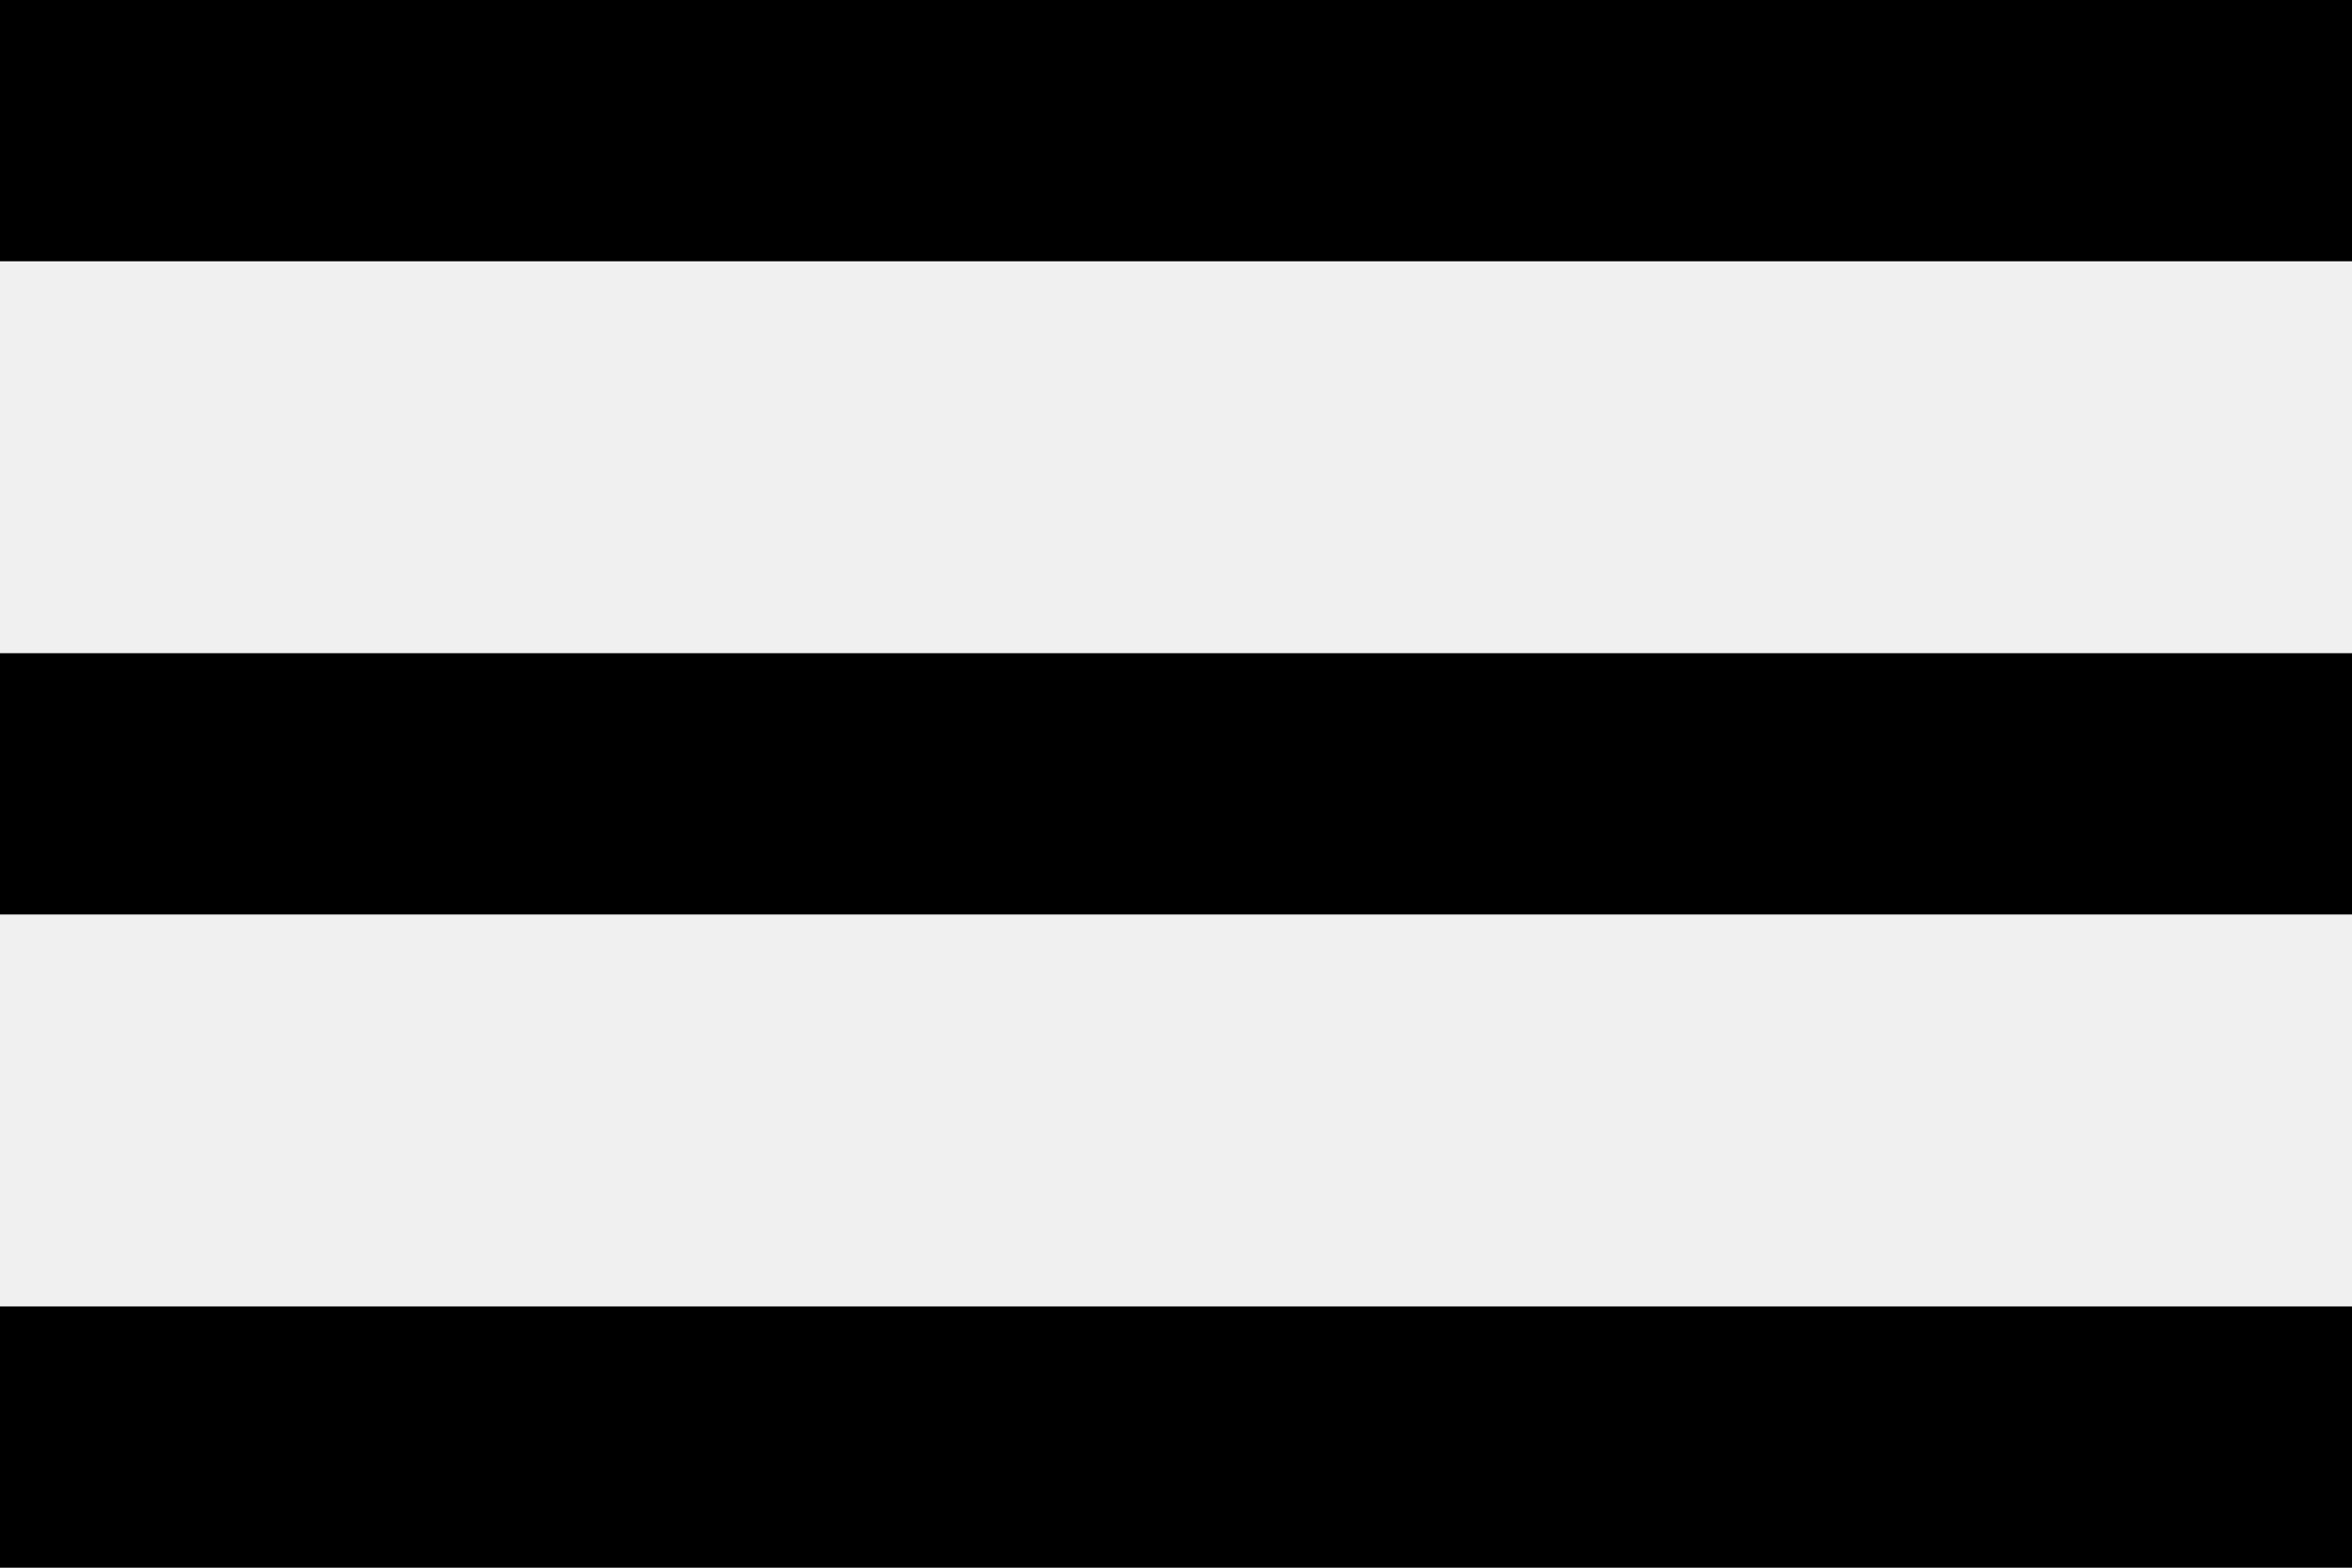
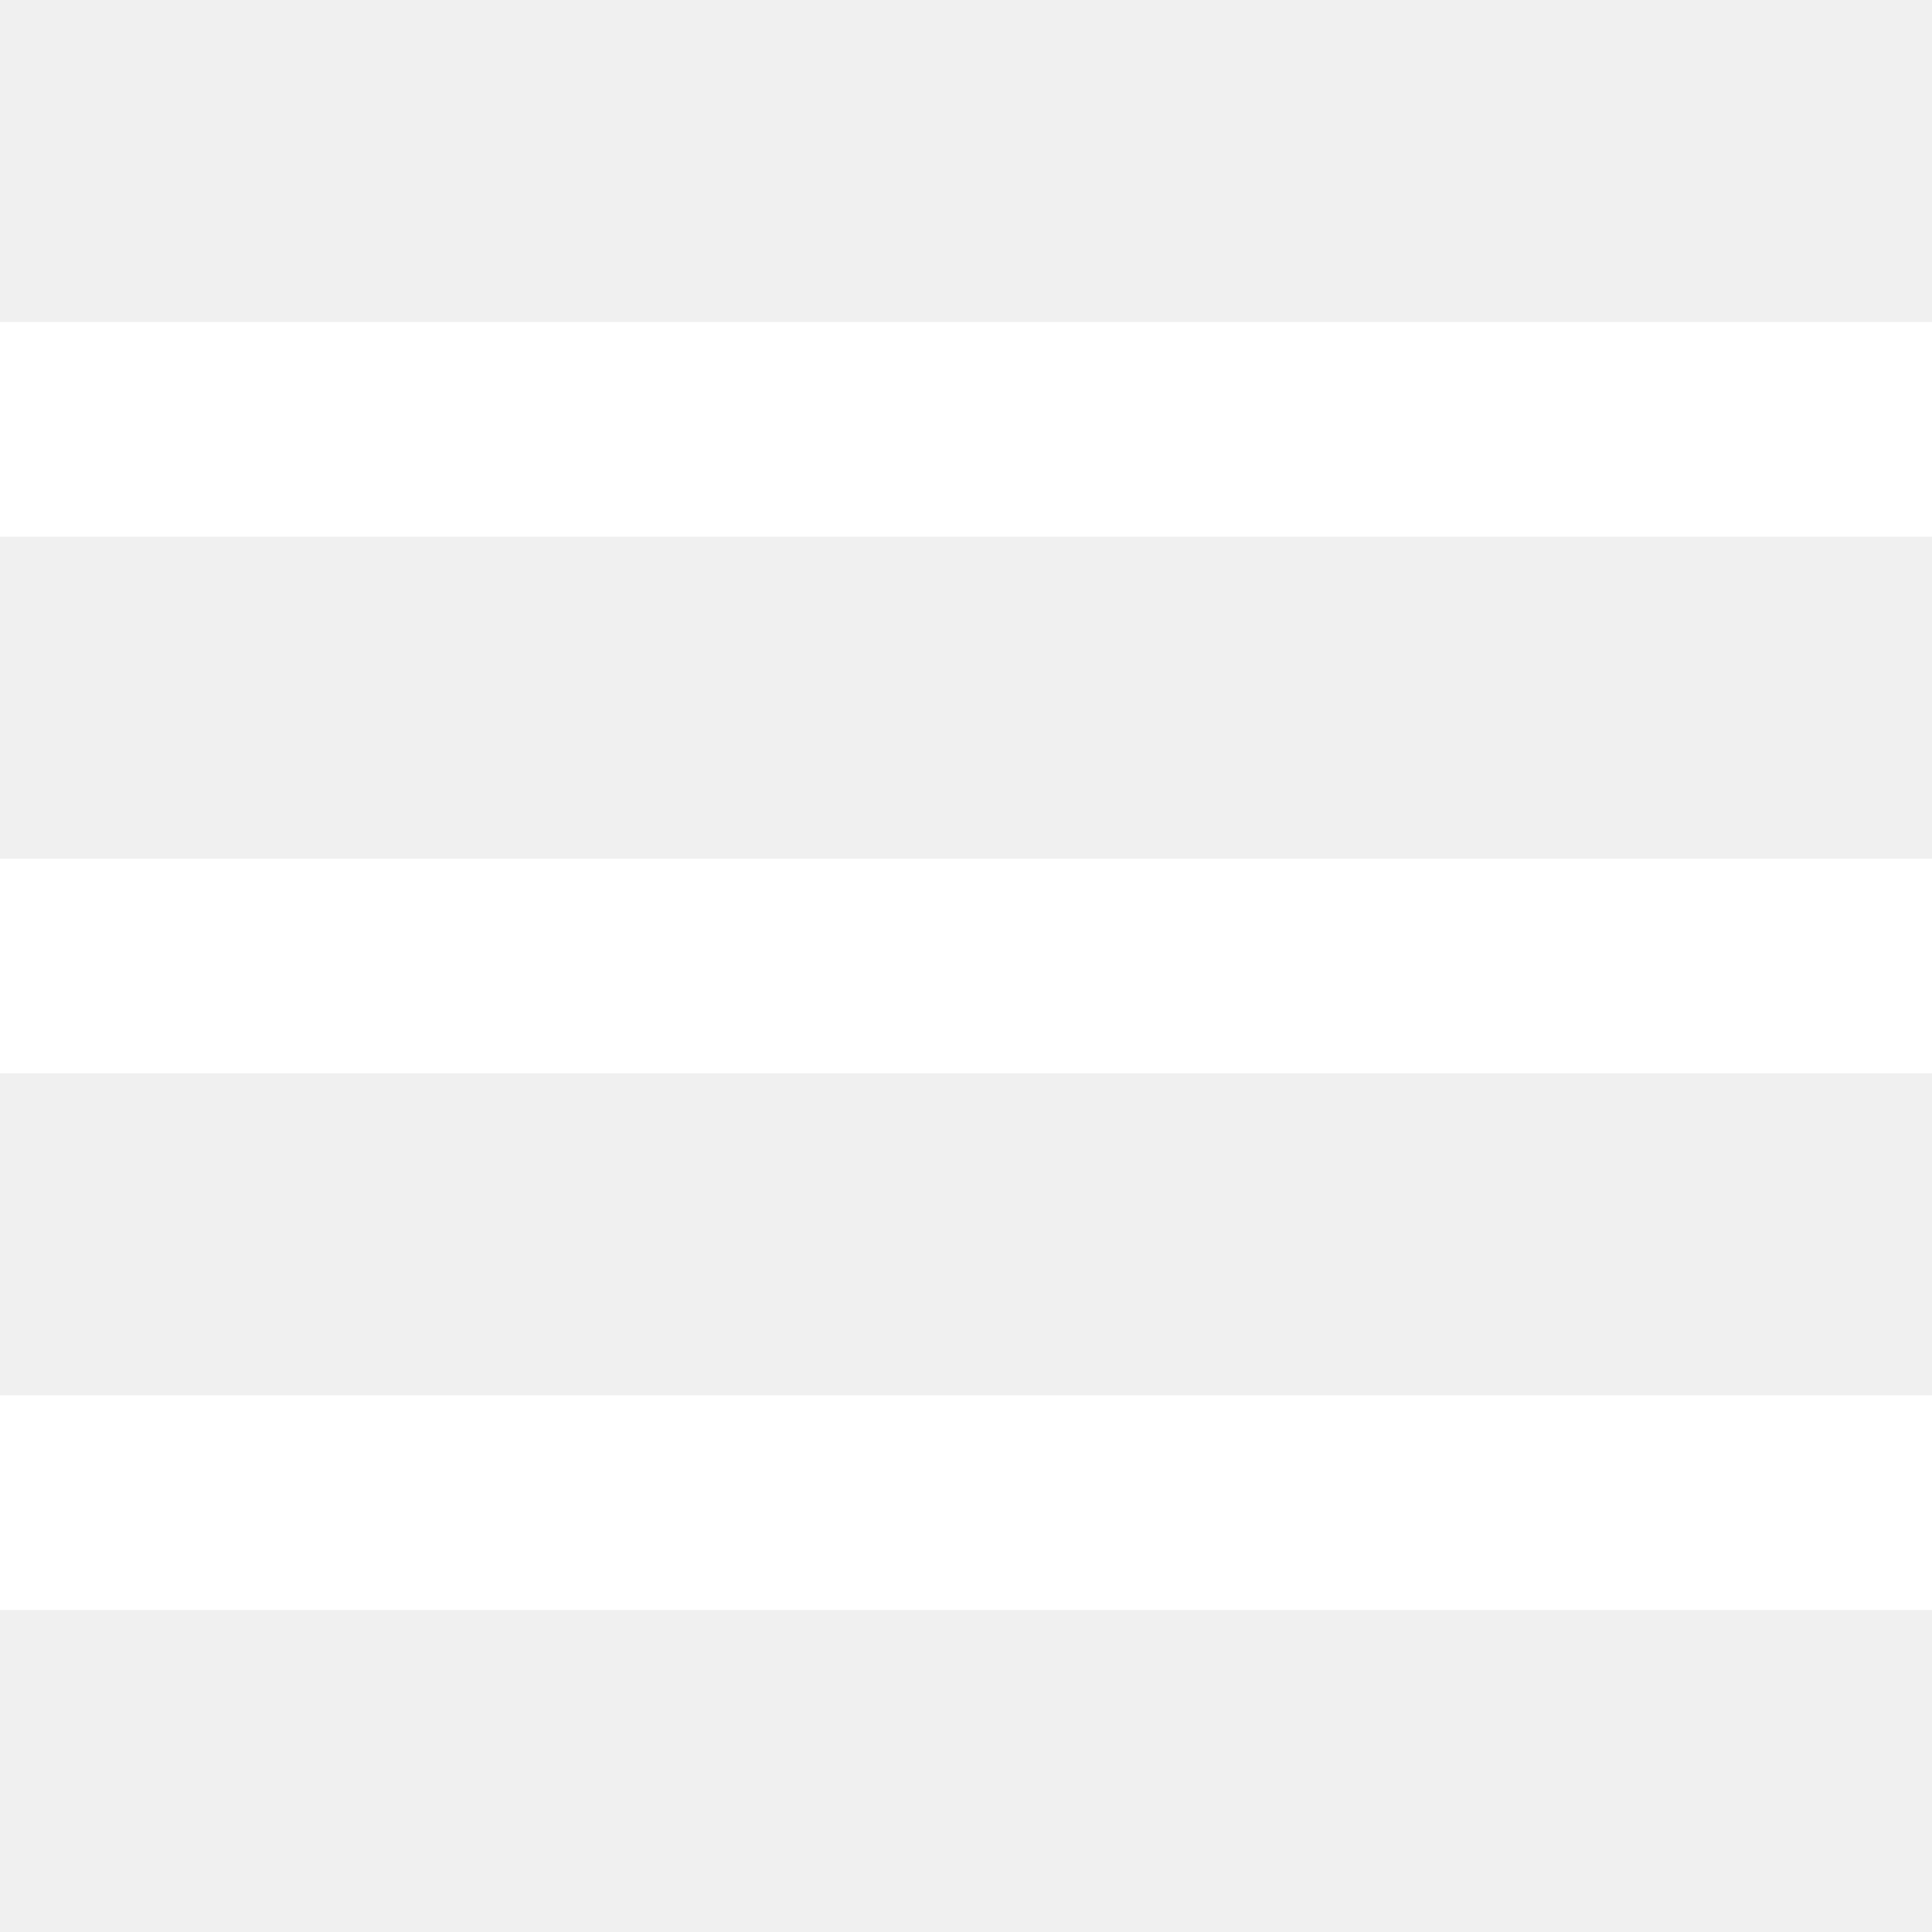
- <svg xmlns="http://www.w3.org/2000/svg" height="12px" version="1.1" viewBox="0 0 18 12" width="18px">
+ <svg xmlns="http://www.w3.org/2000/svg" height="30px" version="1.1" viewBox="0 0 18 12" width="30px">
  <defs />
  <g fill="none" fill-rule="evenodd" id="Page-1" stroke="none" stroke-width="1">
-     <g fill="#000000" id="Core" transform="translate(-87, -342)">
+     <g fill="#fff" id="Core" transform="translate(-87, -342)">
      <g id="menu" transform="translate(87, 342)">
        <path d="M0,12 L18,12 L18,10 L0,10 L0,12 L0,12 Z M0,7 L18,7 L18,5 L0,5 L0,7 L0,7 Z M0,0 L0,2 L18,2 L18,0 L0,0 L0,0 Z" id="Shape" />
      </g>
    </g>
  </g>
</svg>
